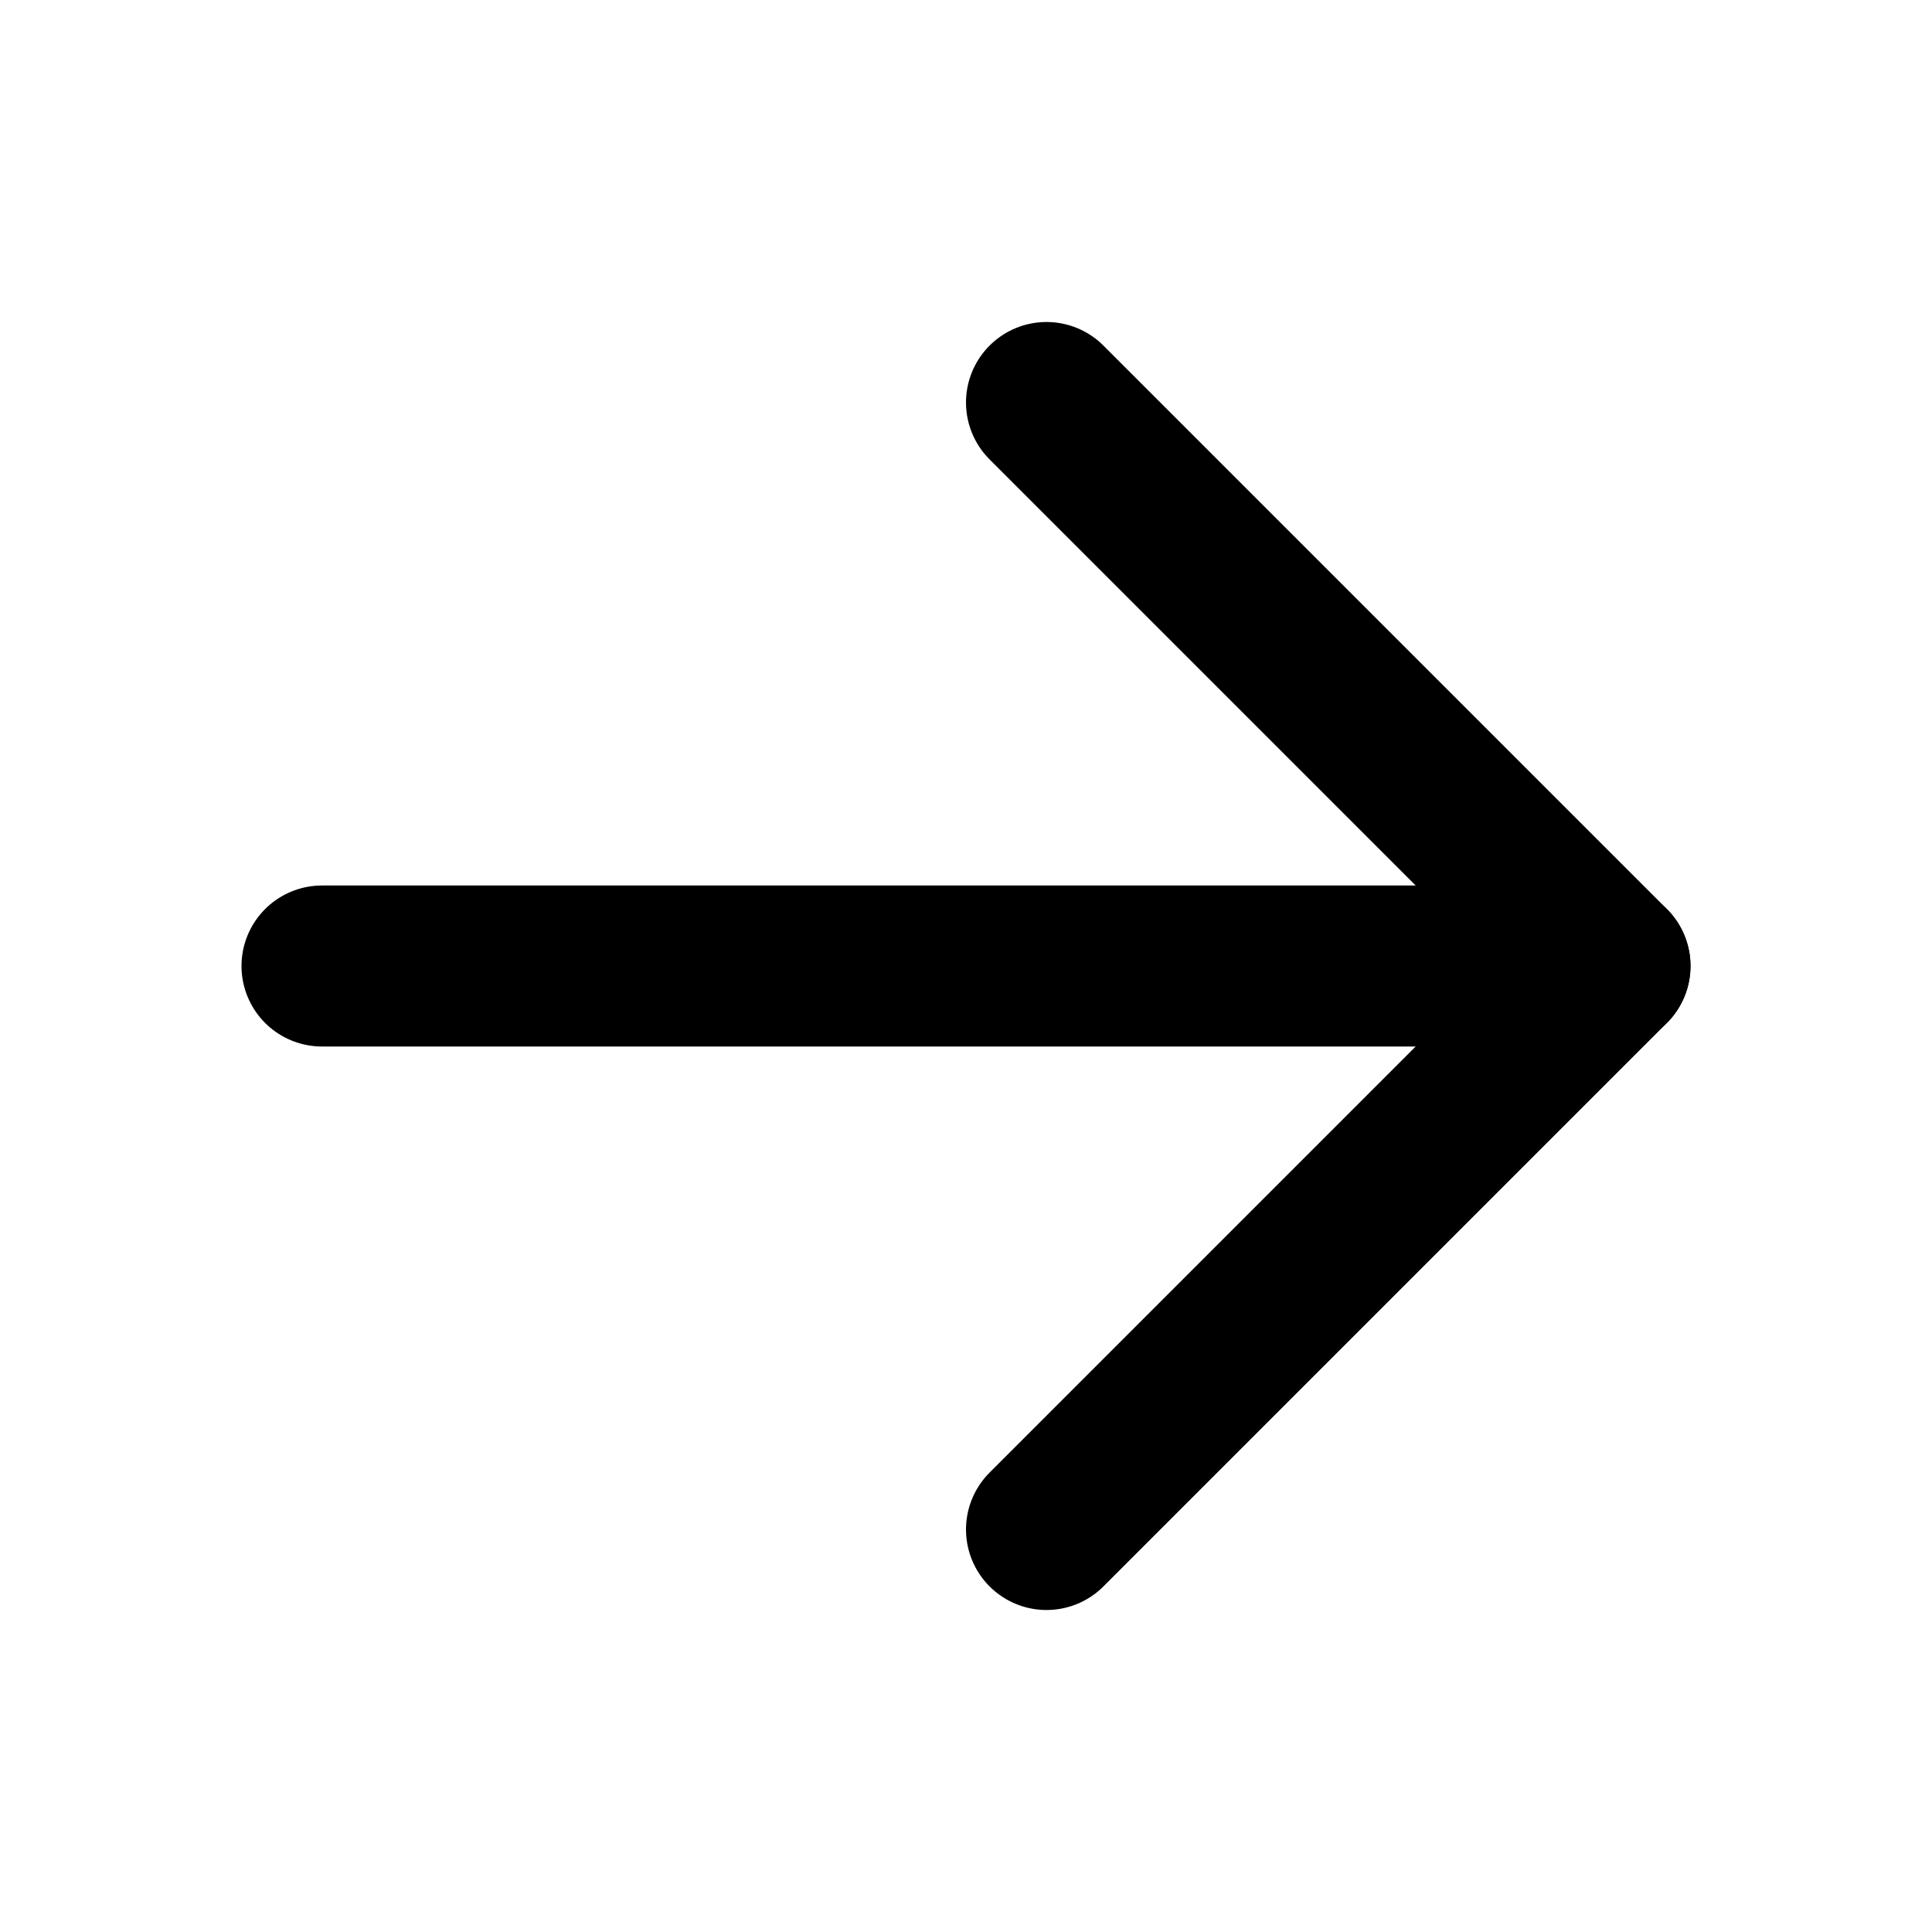
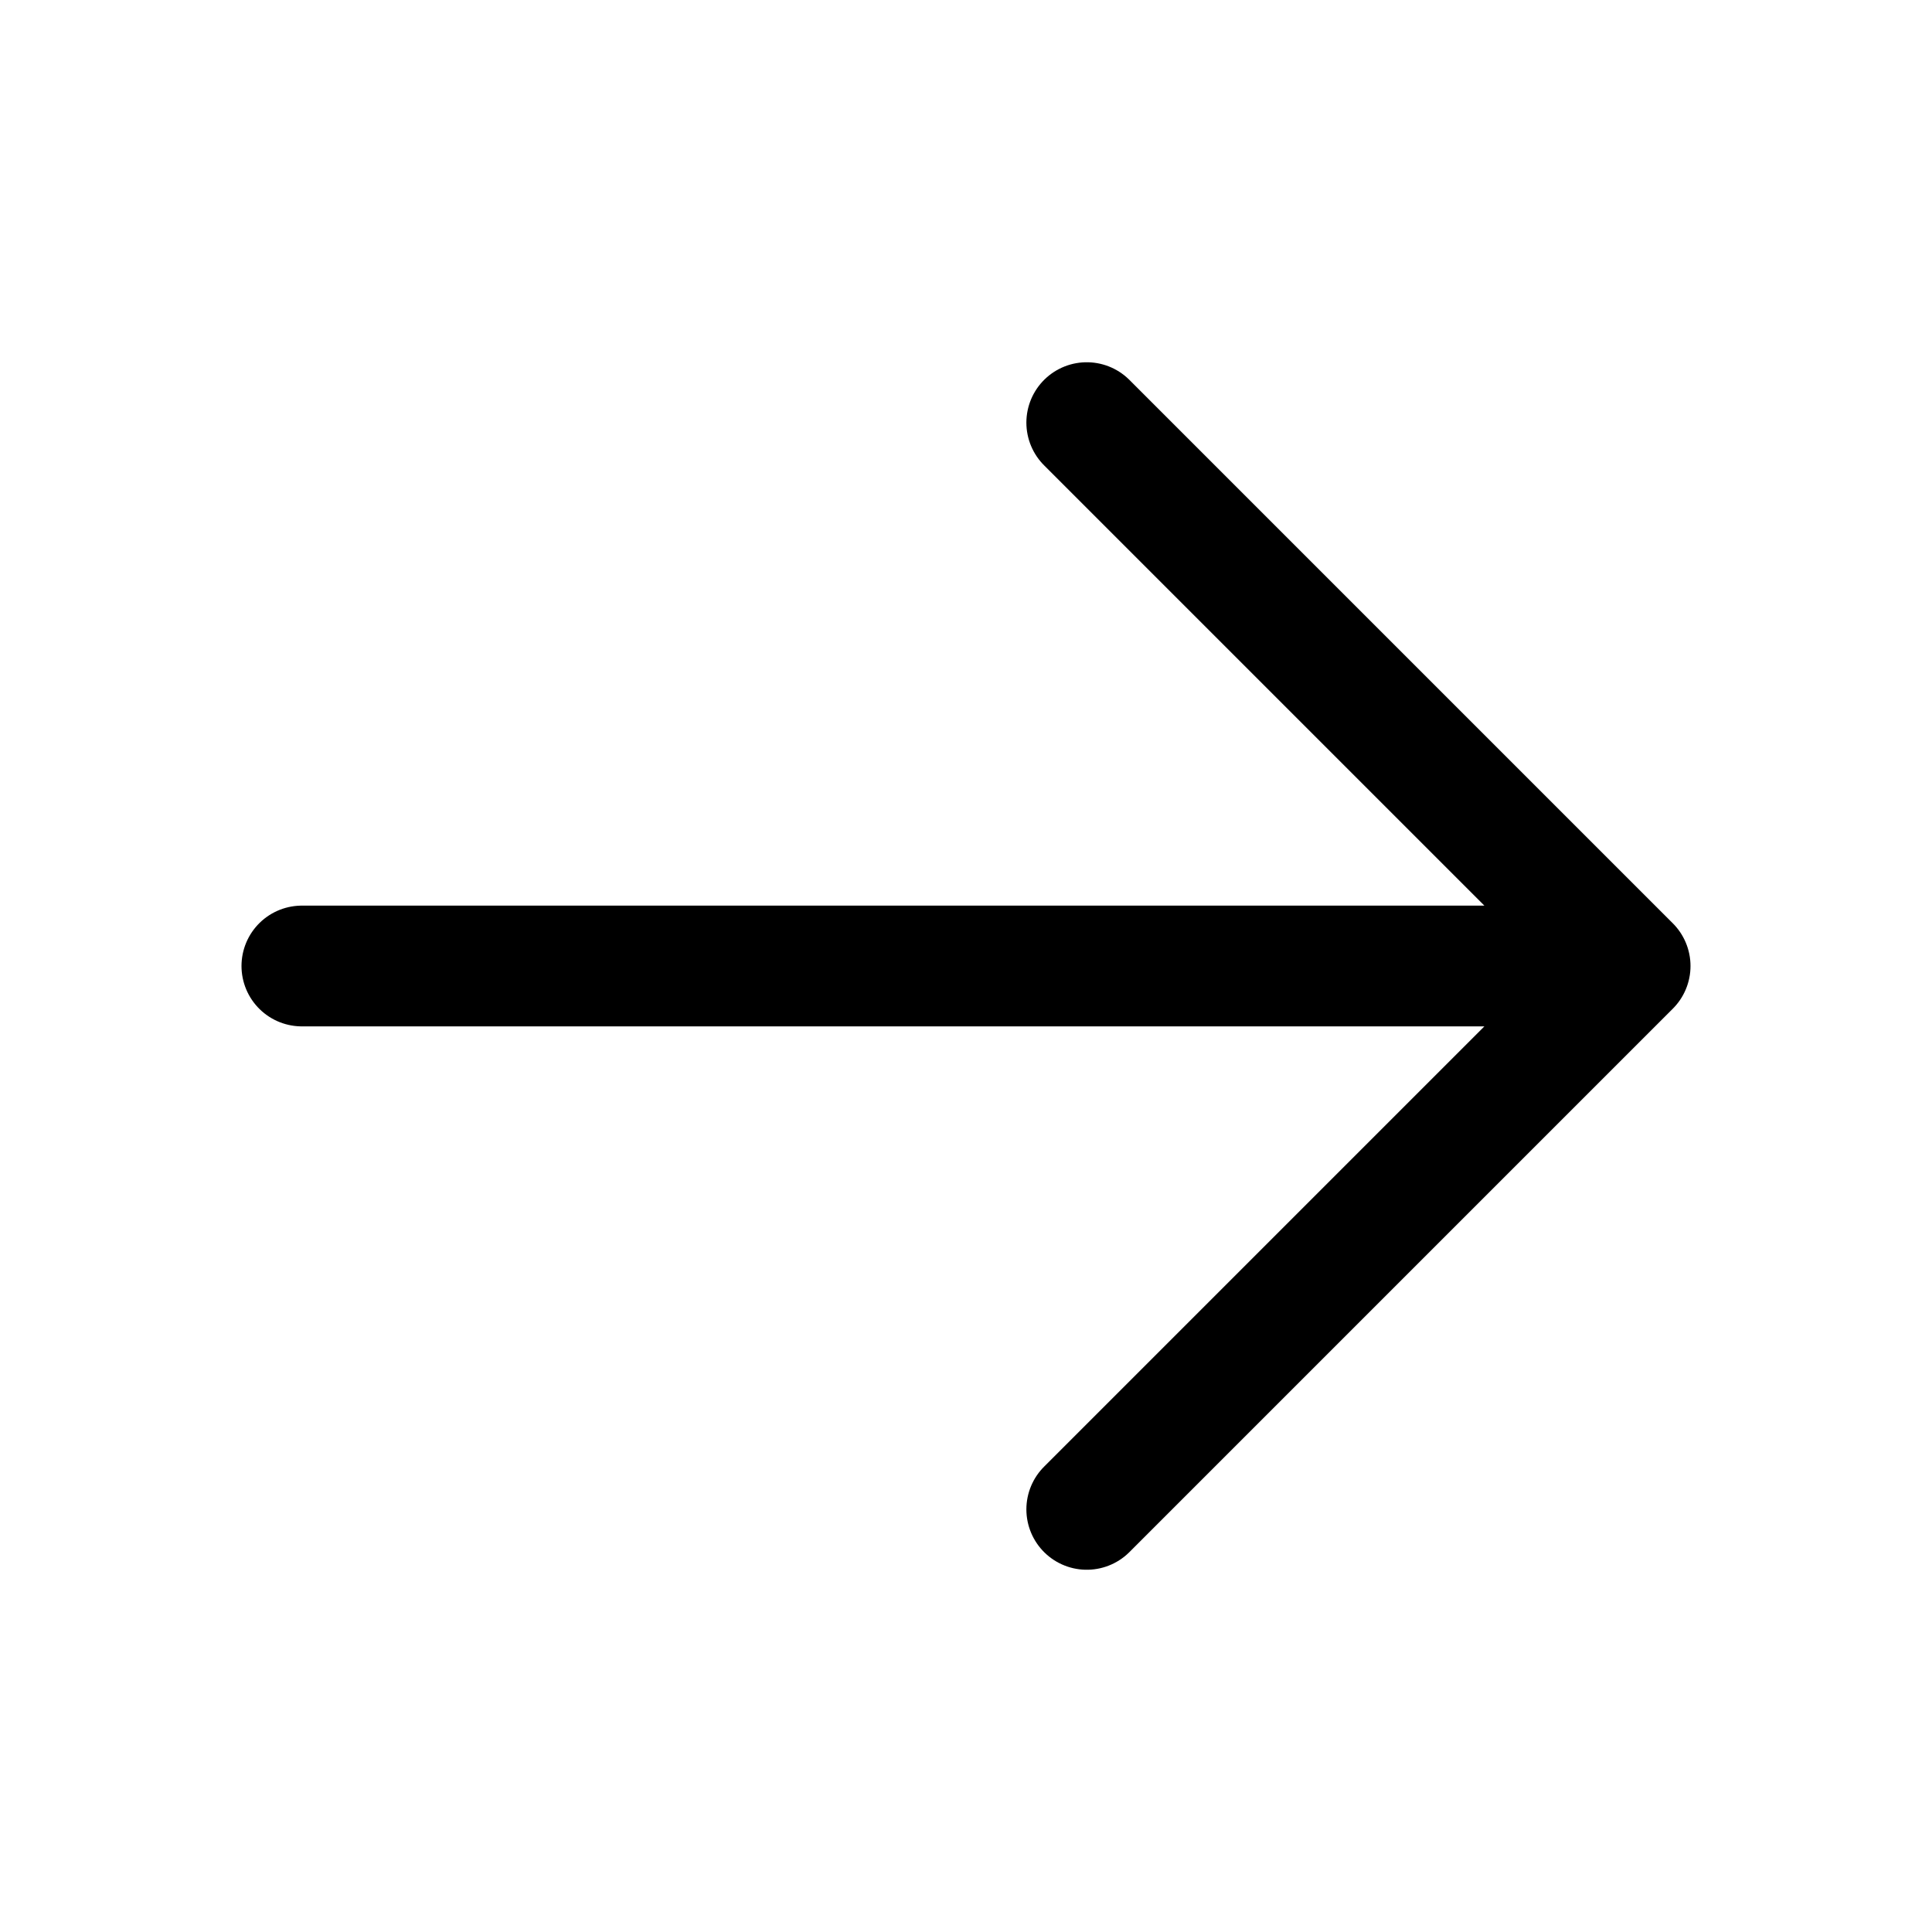
- <svg xmlns="http://www.w3.org/2000/svg" viewBox="0 0 24 24" fill="none" stroke="currentColor" stroke-width="2" stroke-linecap="round" stroke-linejoin="round">
-   <line x1="4" y1="12" x2="20" y2="12" />
-   <polyline points="13 5 20 12 13 19" />
+ <svg xmlns="http://www.w3.org/2000/svg" viewBox="0 0 256 256" fill="currentColor" stroke="currentColor">
+   <path fill="none" stroke-linecap="round" stroke-linejoin="round" stroke-width="16" d="M40 128h176m-72-72 72 72-72 72" />
</svg>
